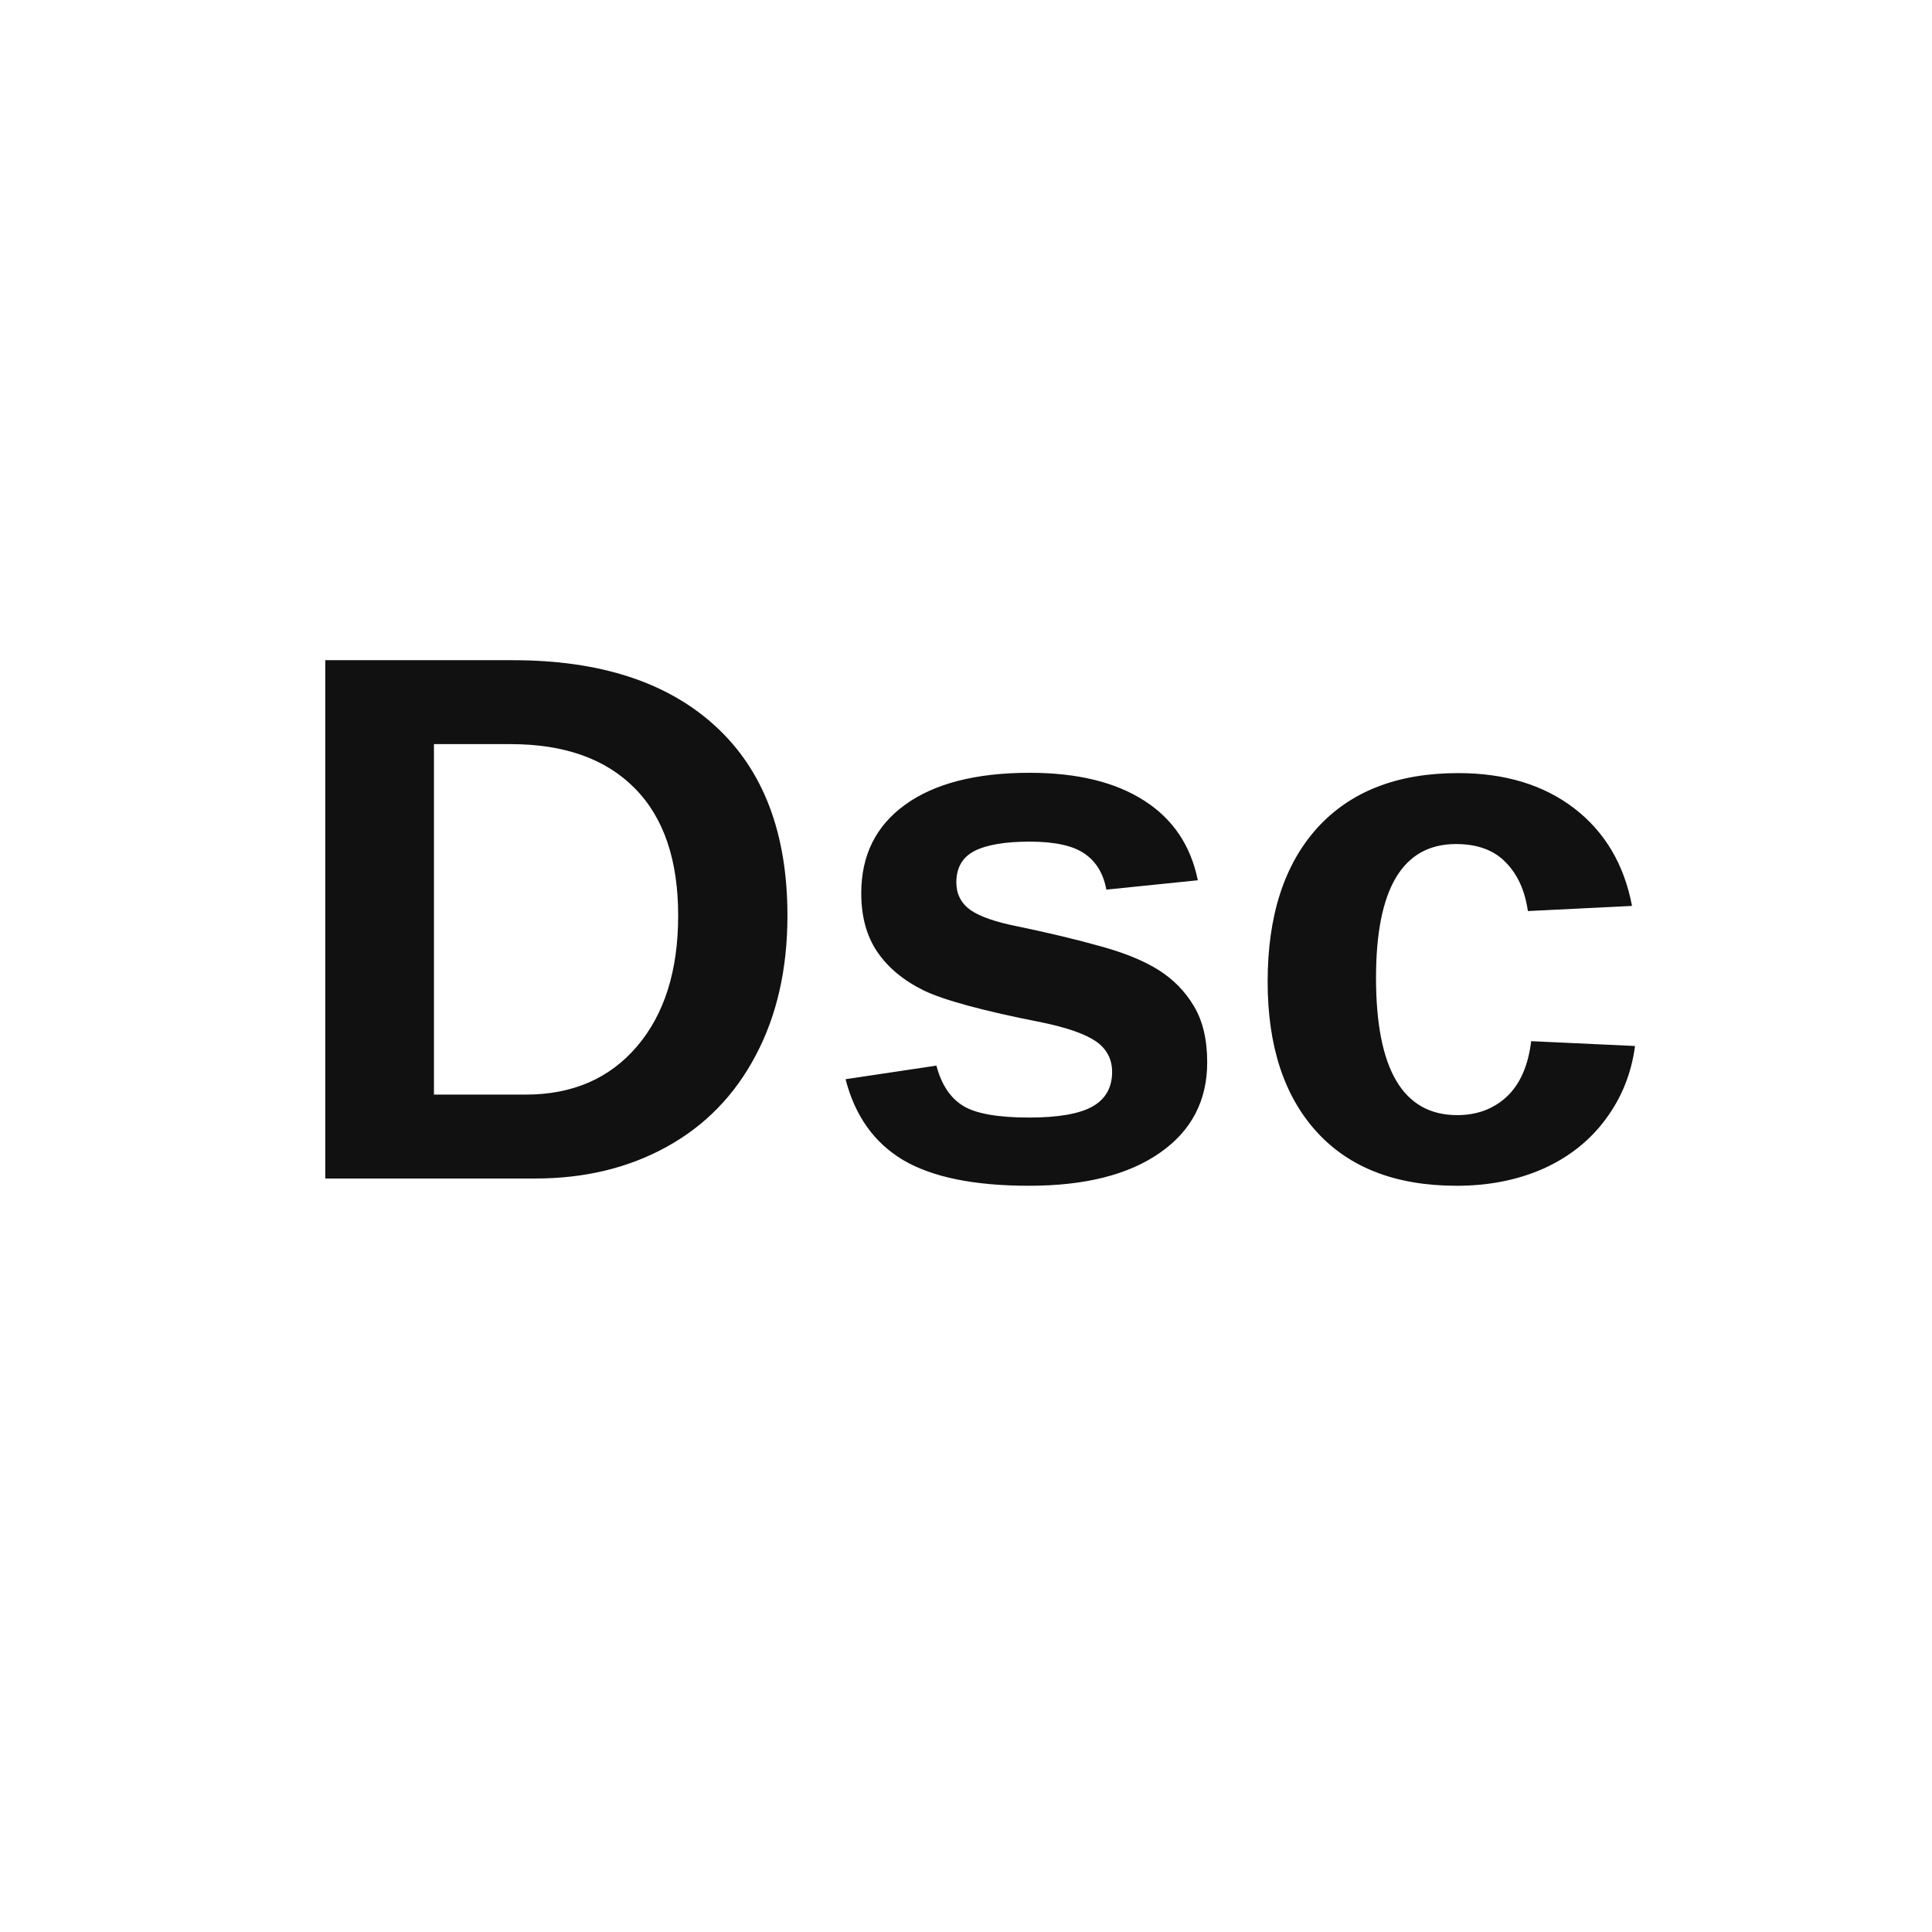
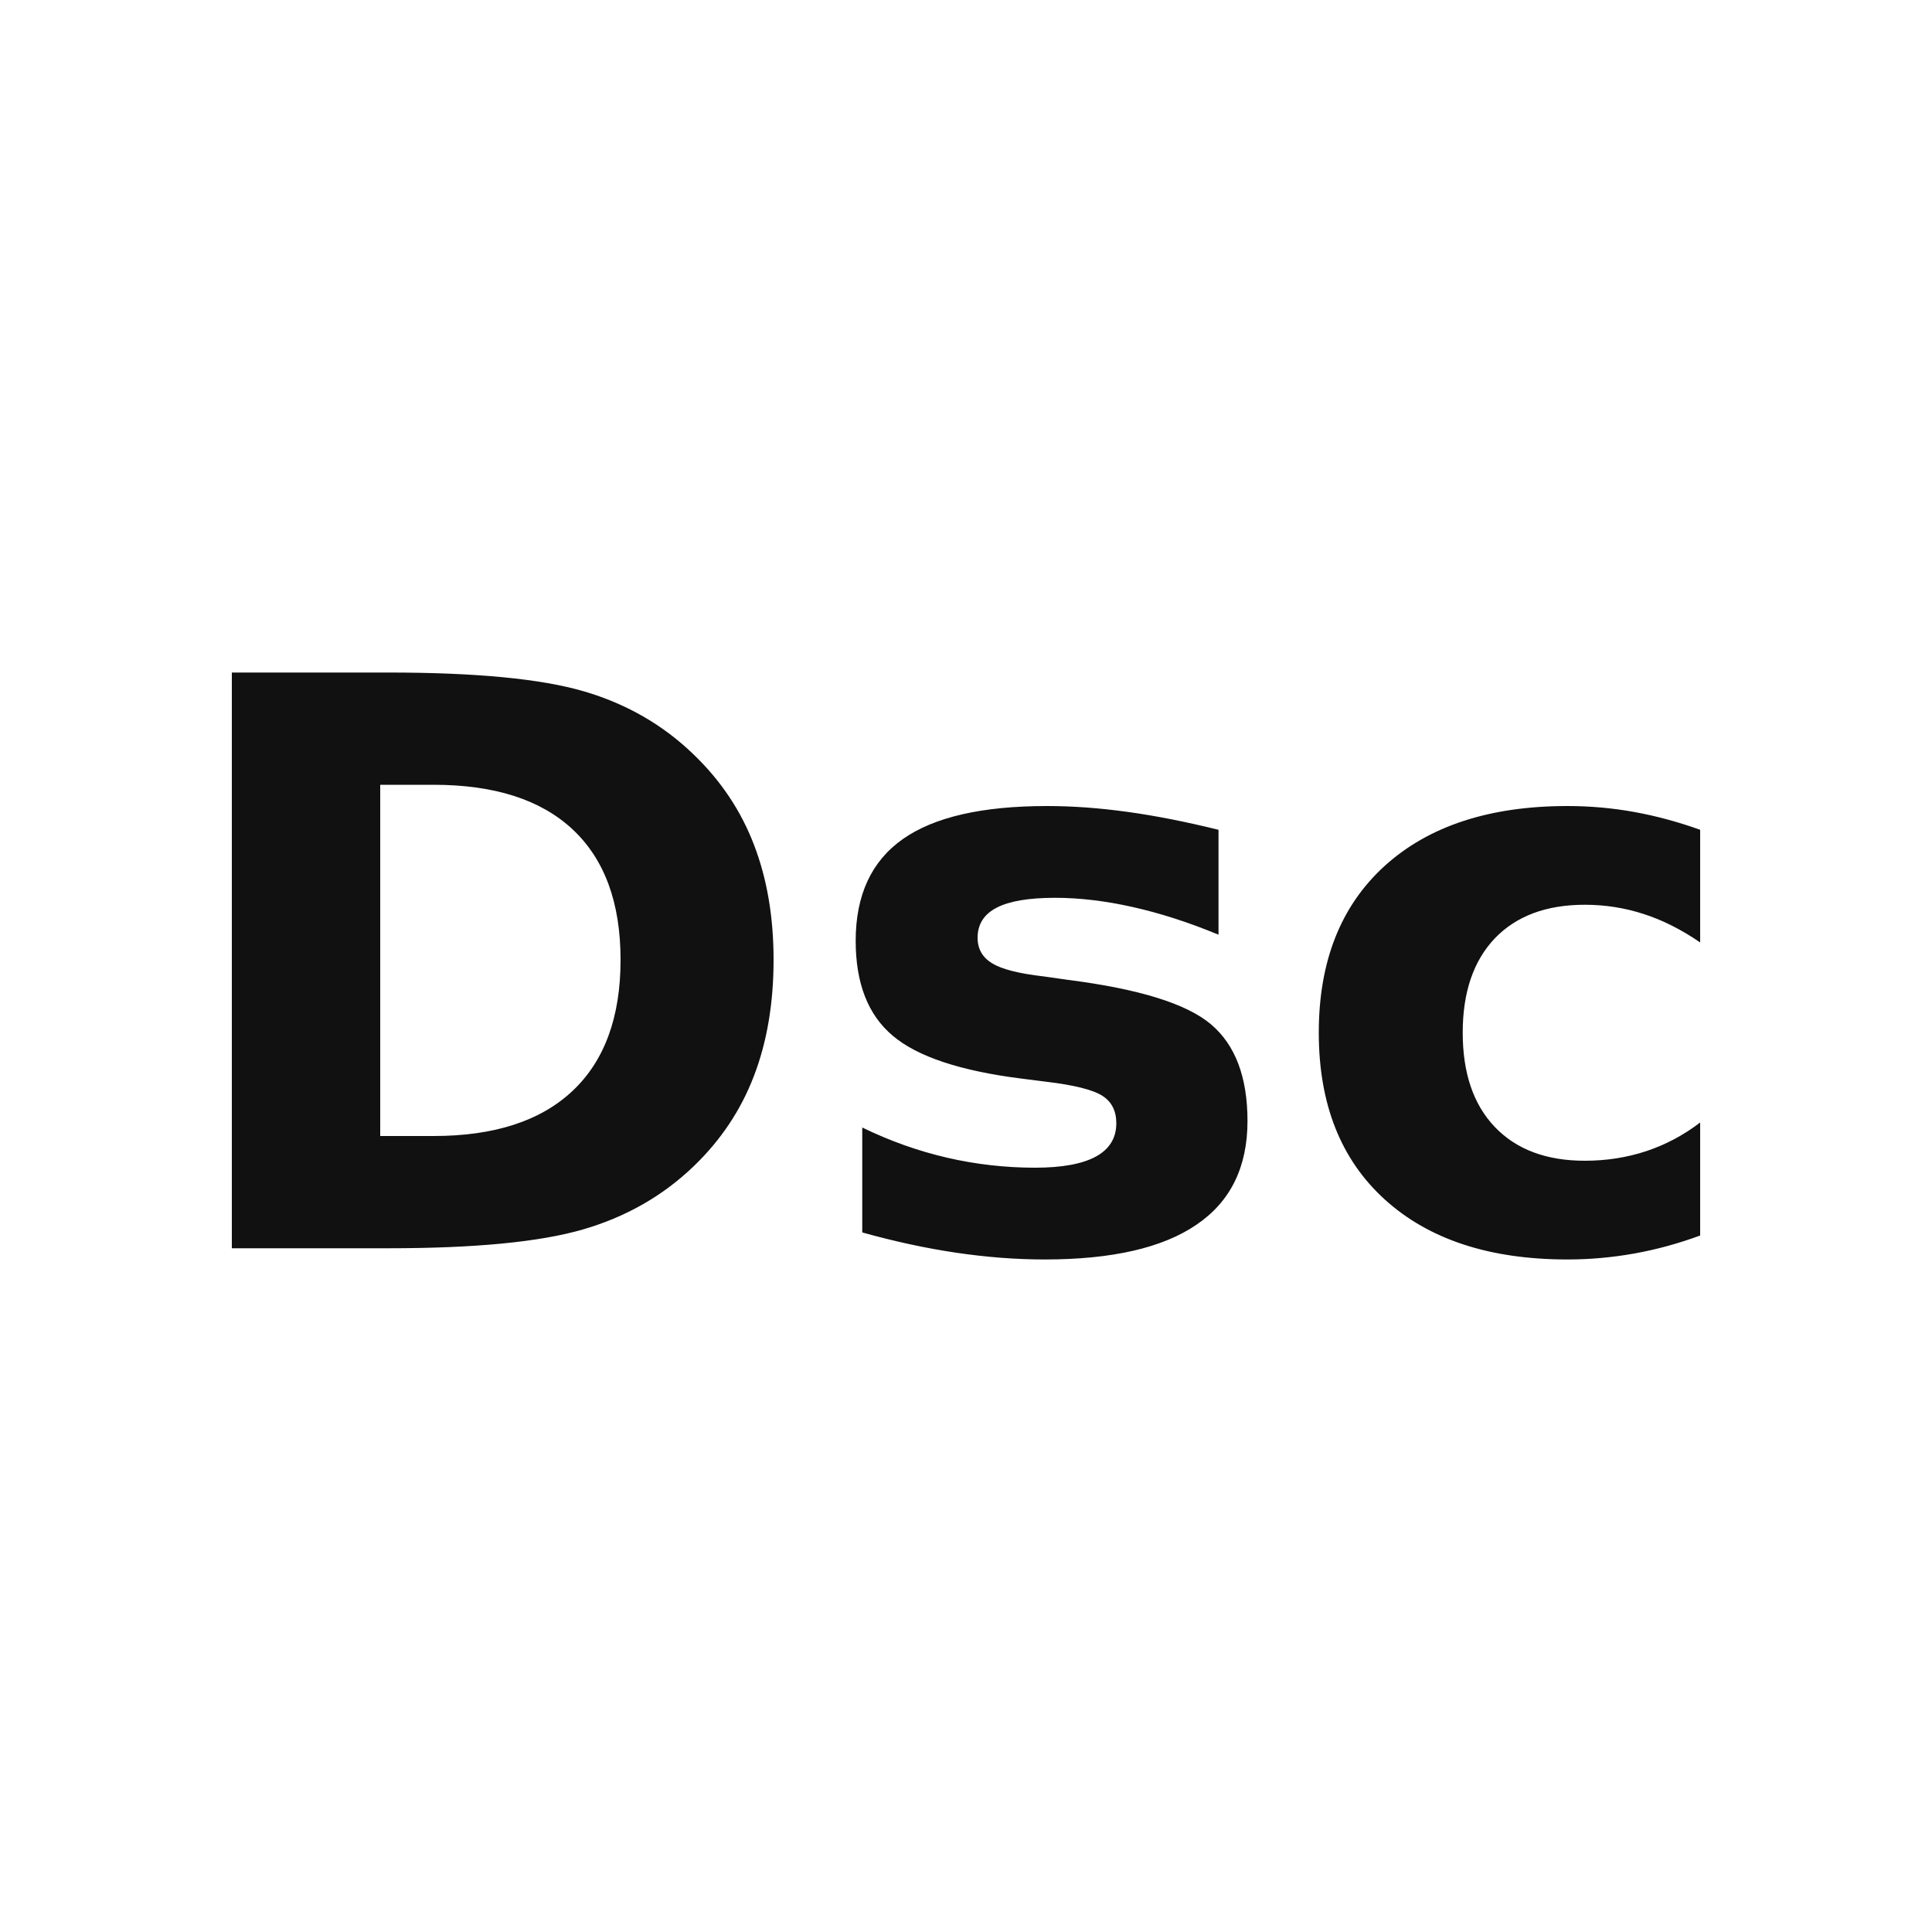
<svg xmlns="http://www.w3.org/2000/svg" viewBox="0 0 100 100" role="img" aria-label="Descendant">
-   <text x="50" y="61" text-anchor="middle" font-family="Arial,Helvetica,sans-serif" font-size="39" font-weight="700" fill="#111111">Dsc</text>
+   <path d="M19.68 40.62V58.8H22.44Q27.15 58.8 29.63 56.47Q32.12 54.13 32.12 49.68Q32.12 45.25 29.64 42.93Q27.17 40.62 22.44 40.62ZM12 34.81H20.1Q26.89 34.81 30.21 35.78Q33.53 36.75 35.91 39.06Q38.01 41.08 39.02 43.71Q40.04 46.35 40.04 49.68Q40.04 53.05 39.02 55.7Q38.01 58.34 35.91 60.36Q33.51 62.67 30.16 63.64Q26.81 64.61 20.1 64.61H12Z M63.07 42.95V48.38Q60.78 47.43 58.64 46.95Q56.51 46.47 54.61 46.47Q52.57 46.47 51.59 46.98Q50.6 47.49 50.6 48.54Q50.6 49.4 51.35 49.86Q52.1 50.32 54.03 50.54L55.29 50.72Q60.78 51.42 62.67 53.01Q64.57 54.61 64.57 58.02Q64.57 61.6 61.93 63.39Q59.3 65.19 54.07 65.19Q51.86 65.19 49.49 64.84Q47.13 64.49 44.63 63.79V58.36Q46.77 59.4 49.01 59.92Q51.26 60.44 53.57 60.44Q55.67 60.44 56.73 59.86Q57.78 59.28 57.78 58.14Q57.78 57.18 57.06 56.72Q56.33 56.25 54.15 55.99L52.89 55.83Q48.12 55.23 46.21 53.61Q44.29 52 44.29 48.7Q44.29 45.15 46.73 43.43Q49.16 41.72 54.19 41.72Q56.17 41.72 58.34 42.02Q60.52 42.32 63.07 42.95Z M88 42.95V48.78Q86.54 47.78 85.08 47.31Q83.61 46.83 82.03 46.83Q79.04 46.83 77.37 48.57Q75.71 50.32 75.71 53.45Q75.71 56.59 77.37 58.33Q79.04 60.08 82.03 60.08Q83.71 60.08 85.22 59.58Q86.72 59.08 88 58.1V63.95Q86.32 64.57 84.6 64.88Q82.87 65.19 81.13 65.19Q75.09 65.19 71.67 62.08Q68.26 58.98 68.26 53.45Q68.26 47.92 71.67 44.82Q75.09 41.72 81.13 41.72Q82.89 41.72 84.6 42.03Q86.3 42.34 88 42.95Z" fill="#111111" />
</svg>
